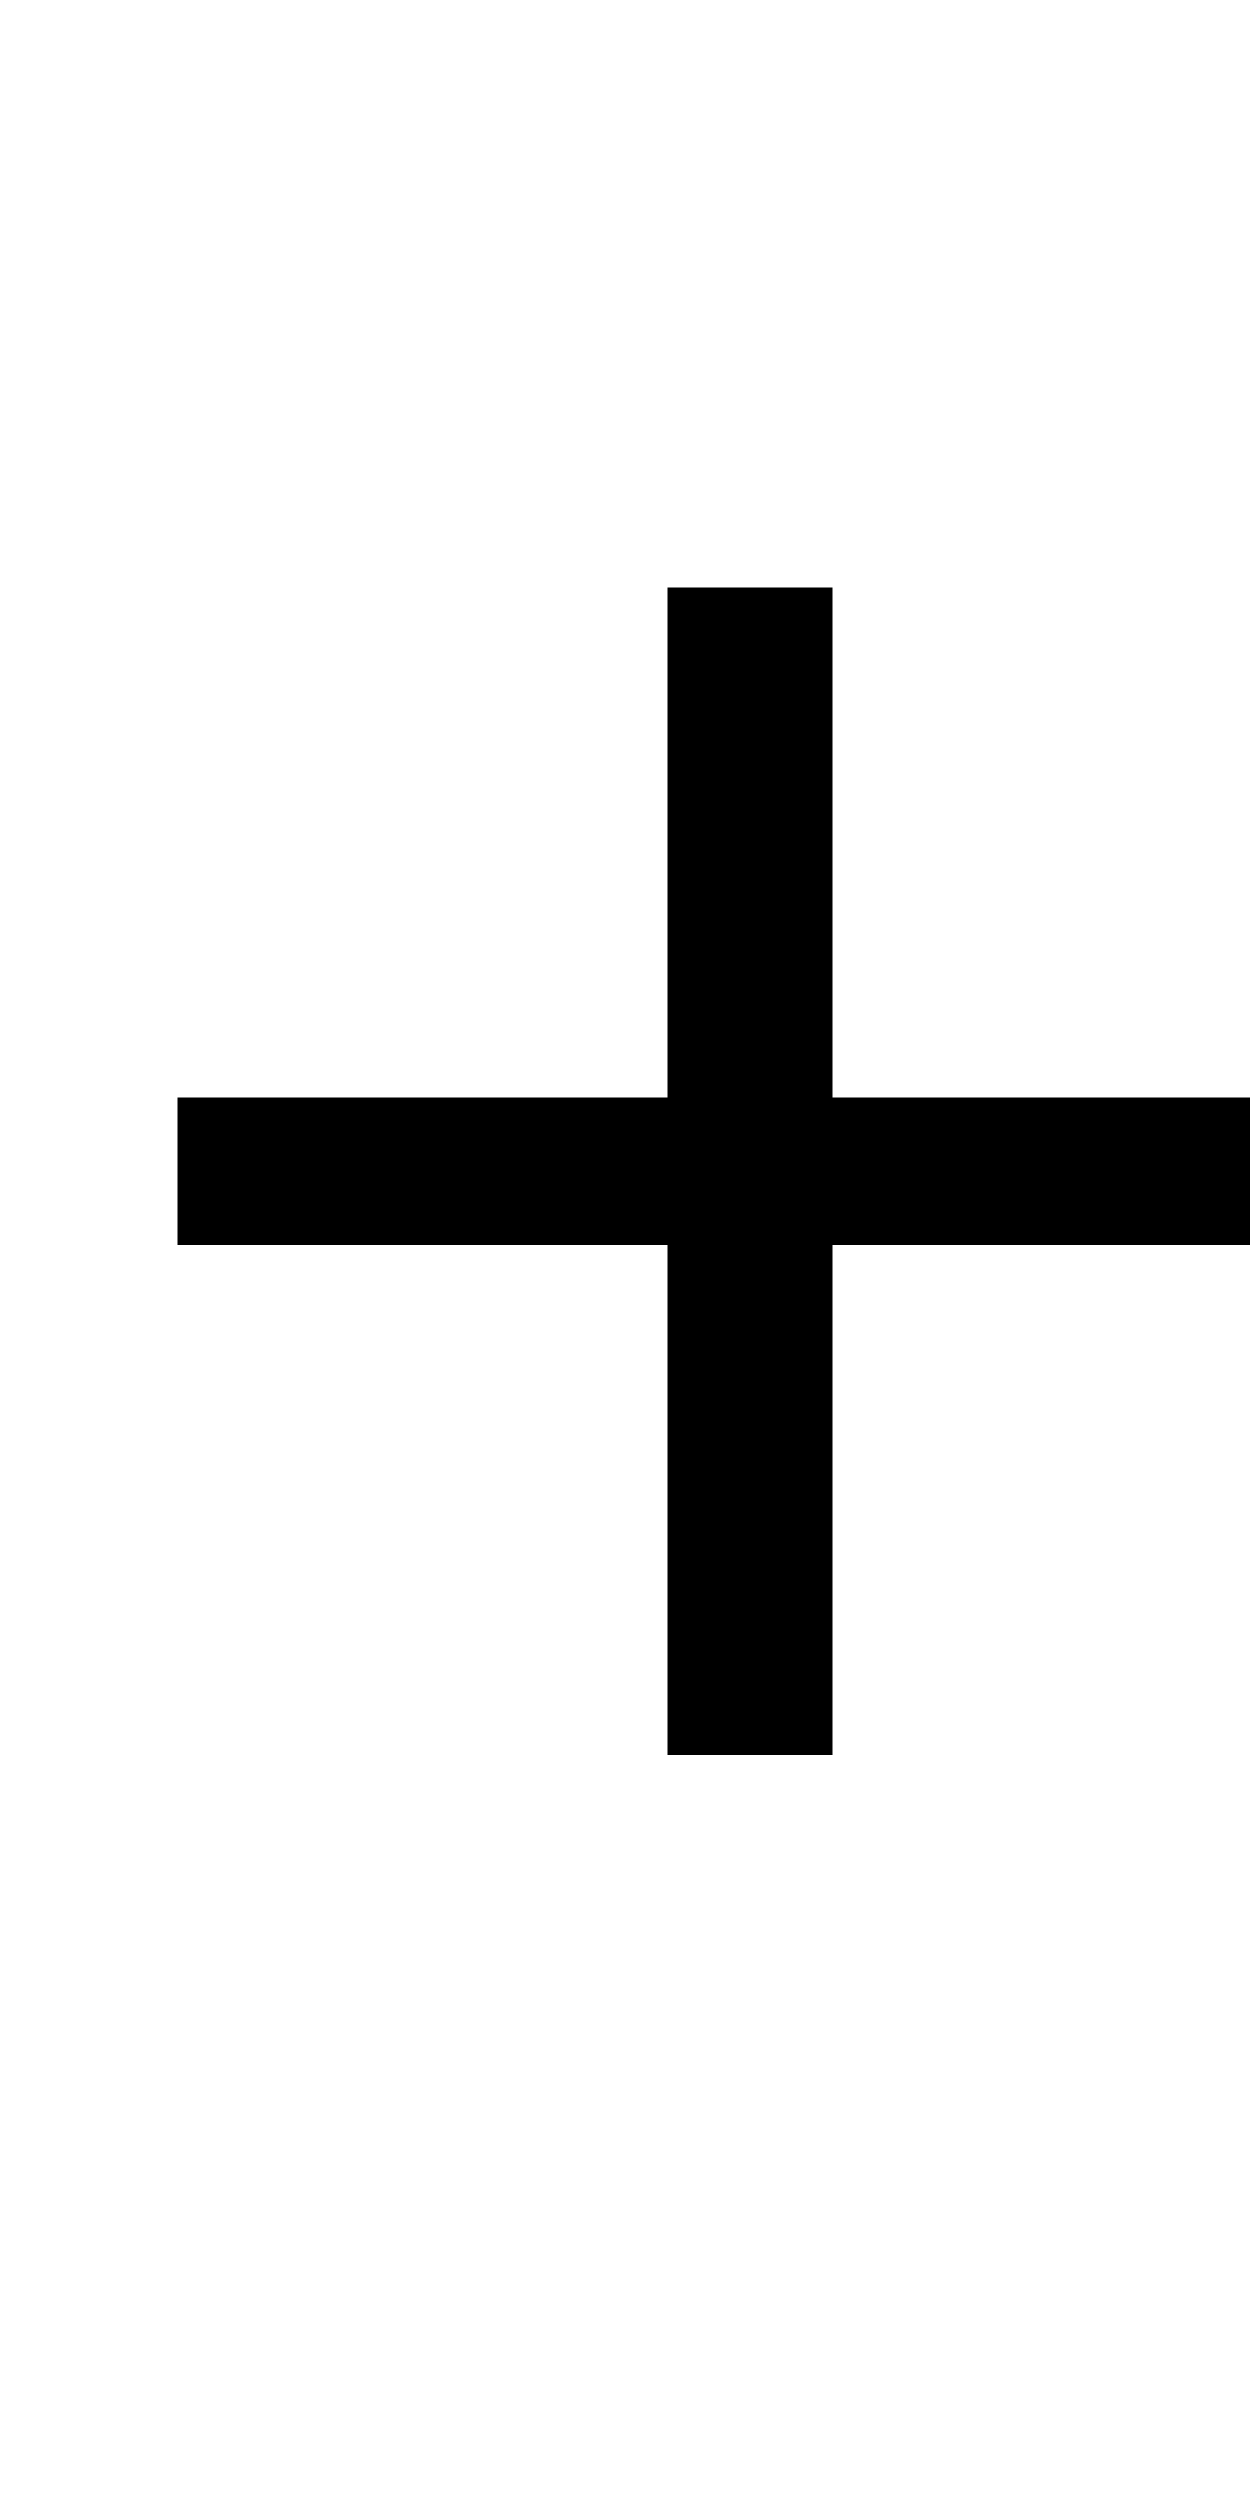
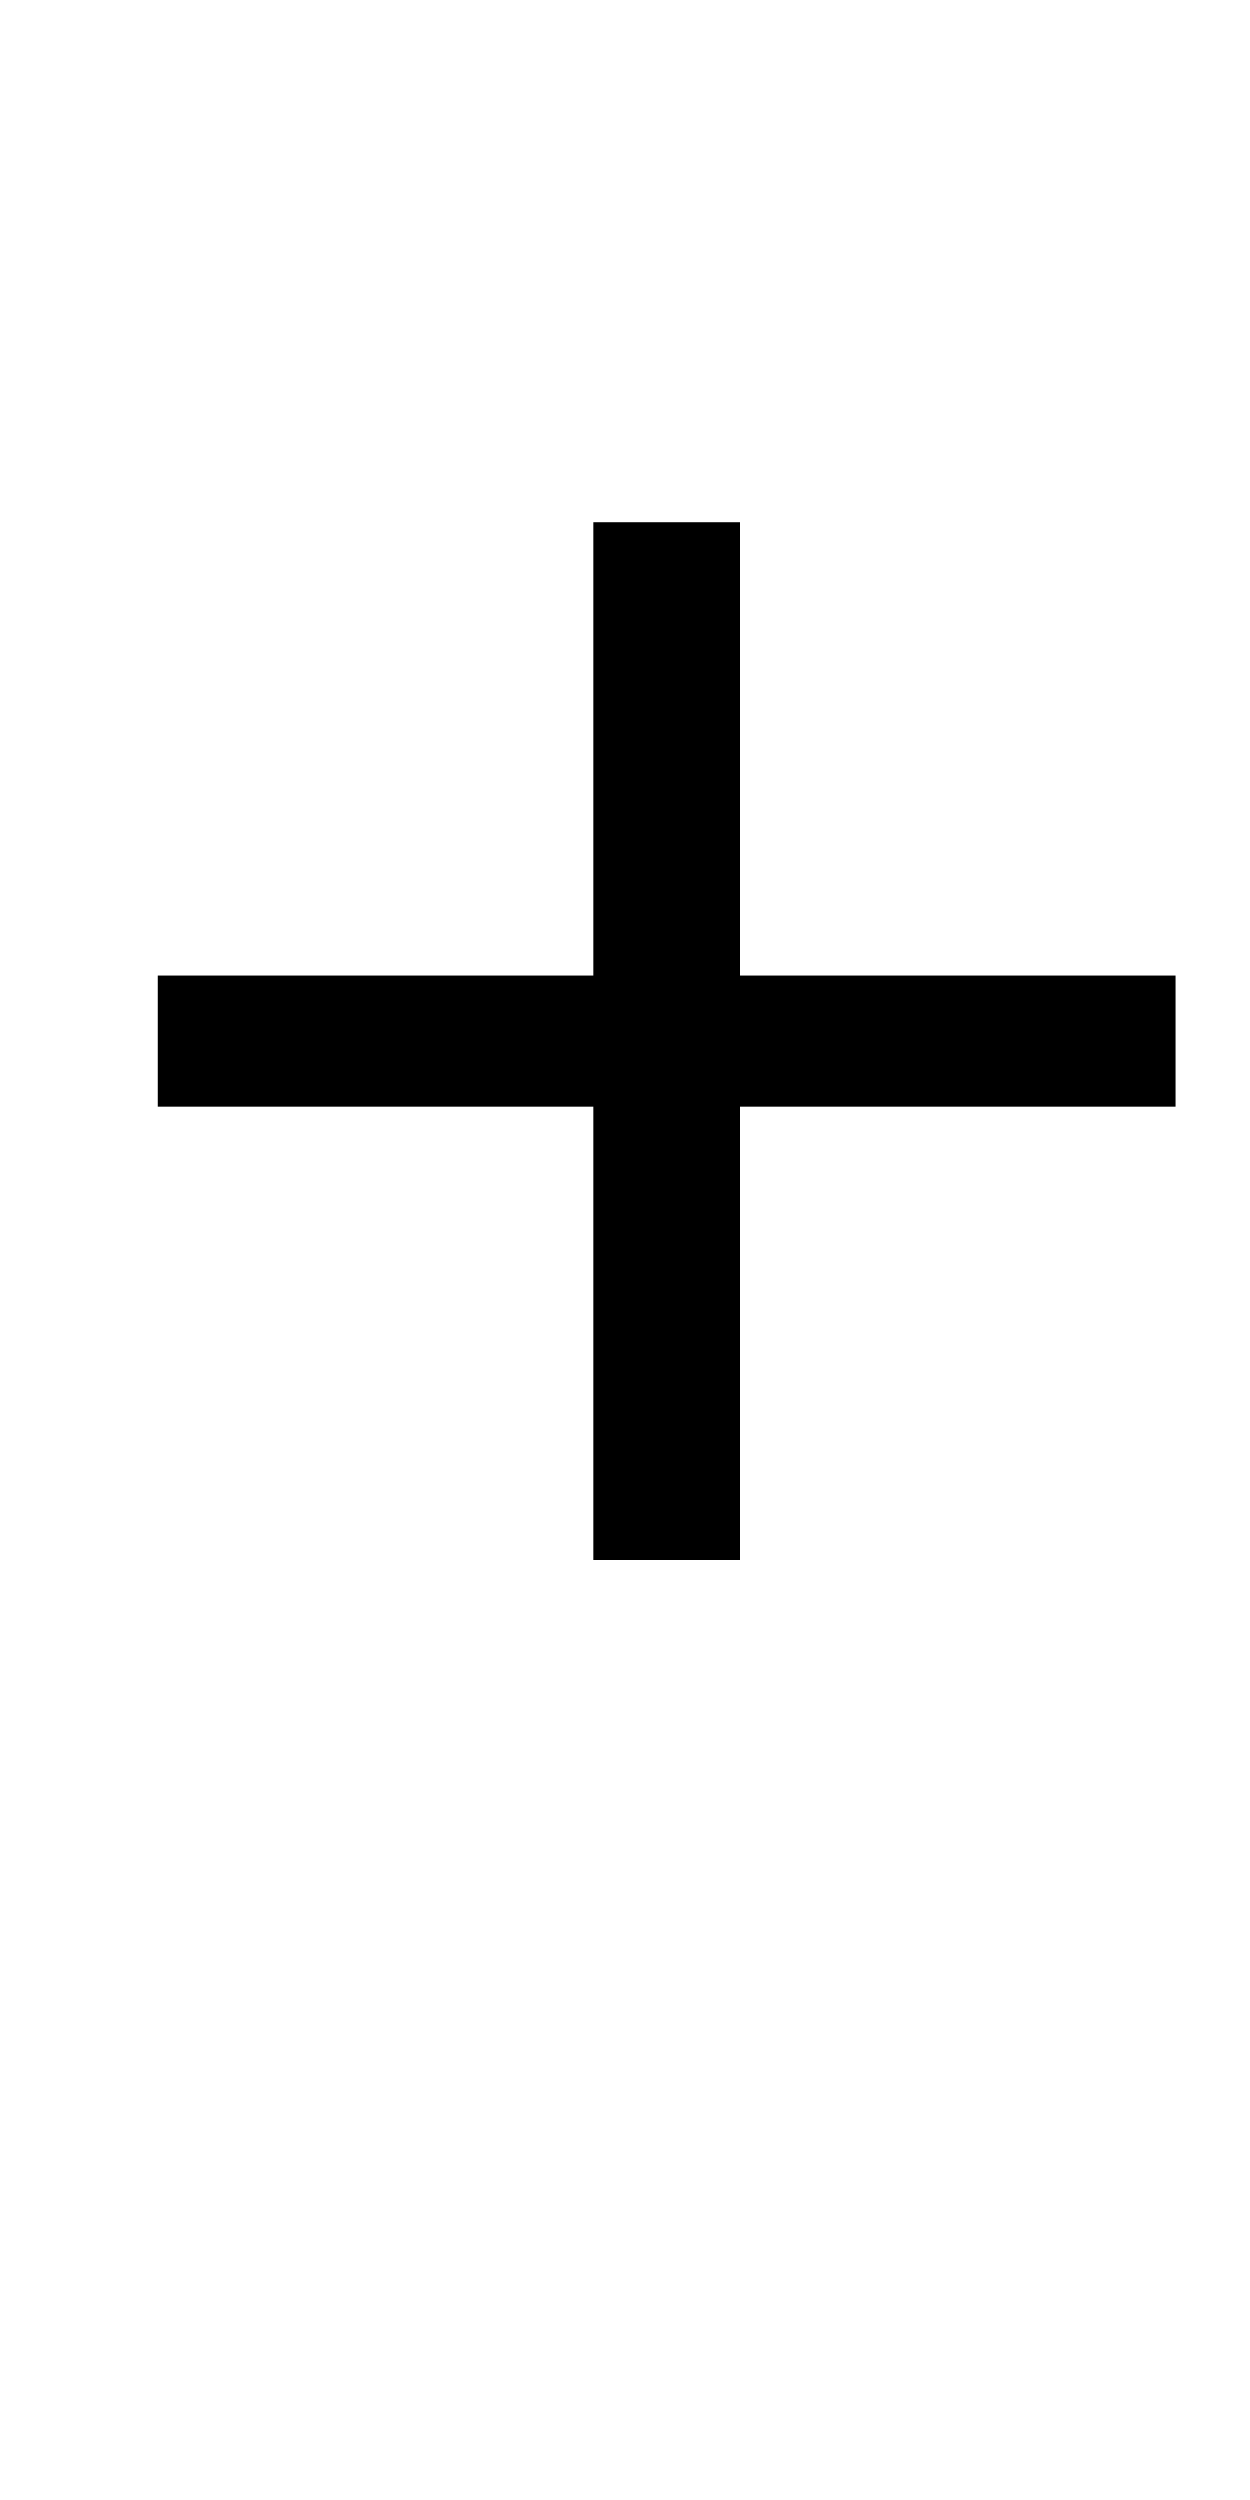
- <svg xmlns="http://www.w3.org/2000/svg" version="1.1" width="16" height="32" viewBox="0 0 16 32">
+ <svg xmlns="http://www.w3.org/2000/svg" version="1.1" width="18" height="36" viewBox="0 0 18 36">
  <path d="M8.544 22.464v-6.528h-6.272v-1.888h6.272v-6.528h2.112v6.528h6.272v1.888h-6.272v6.528h-2.112z" />
</svg>
